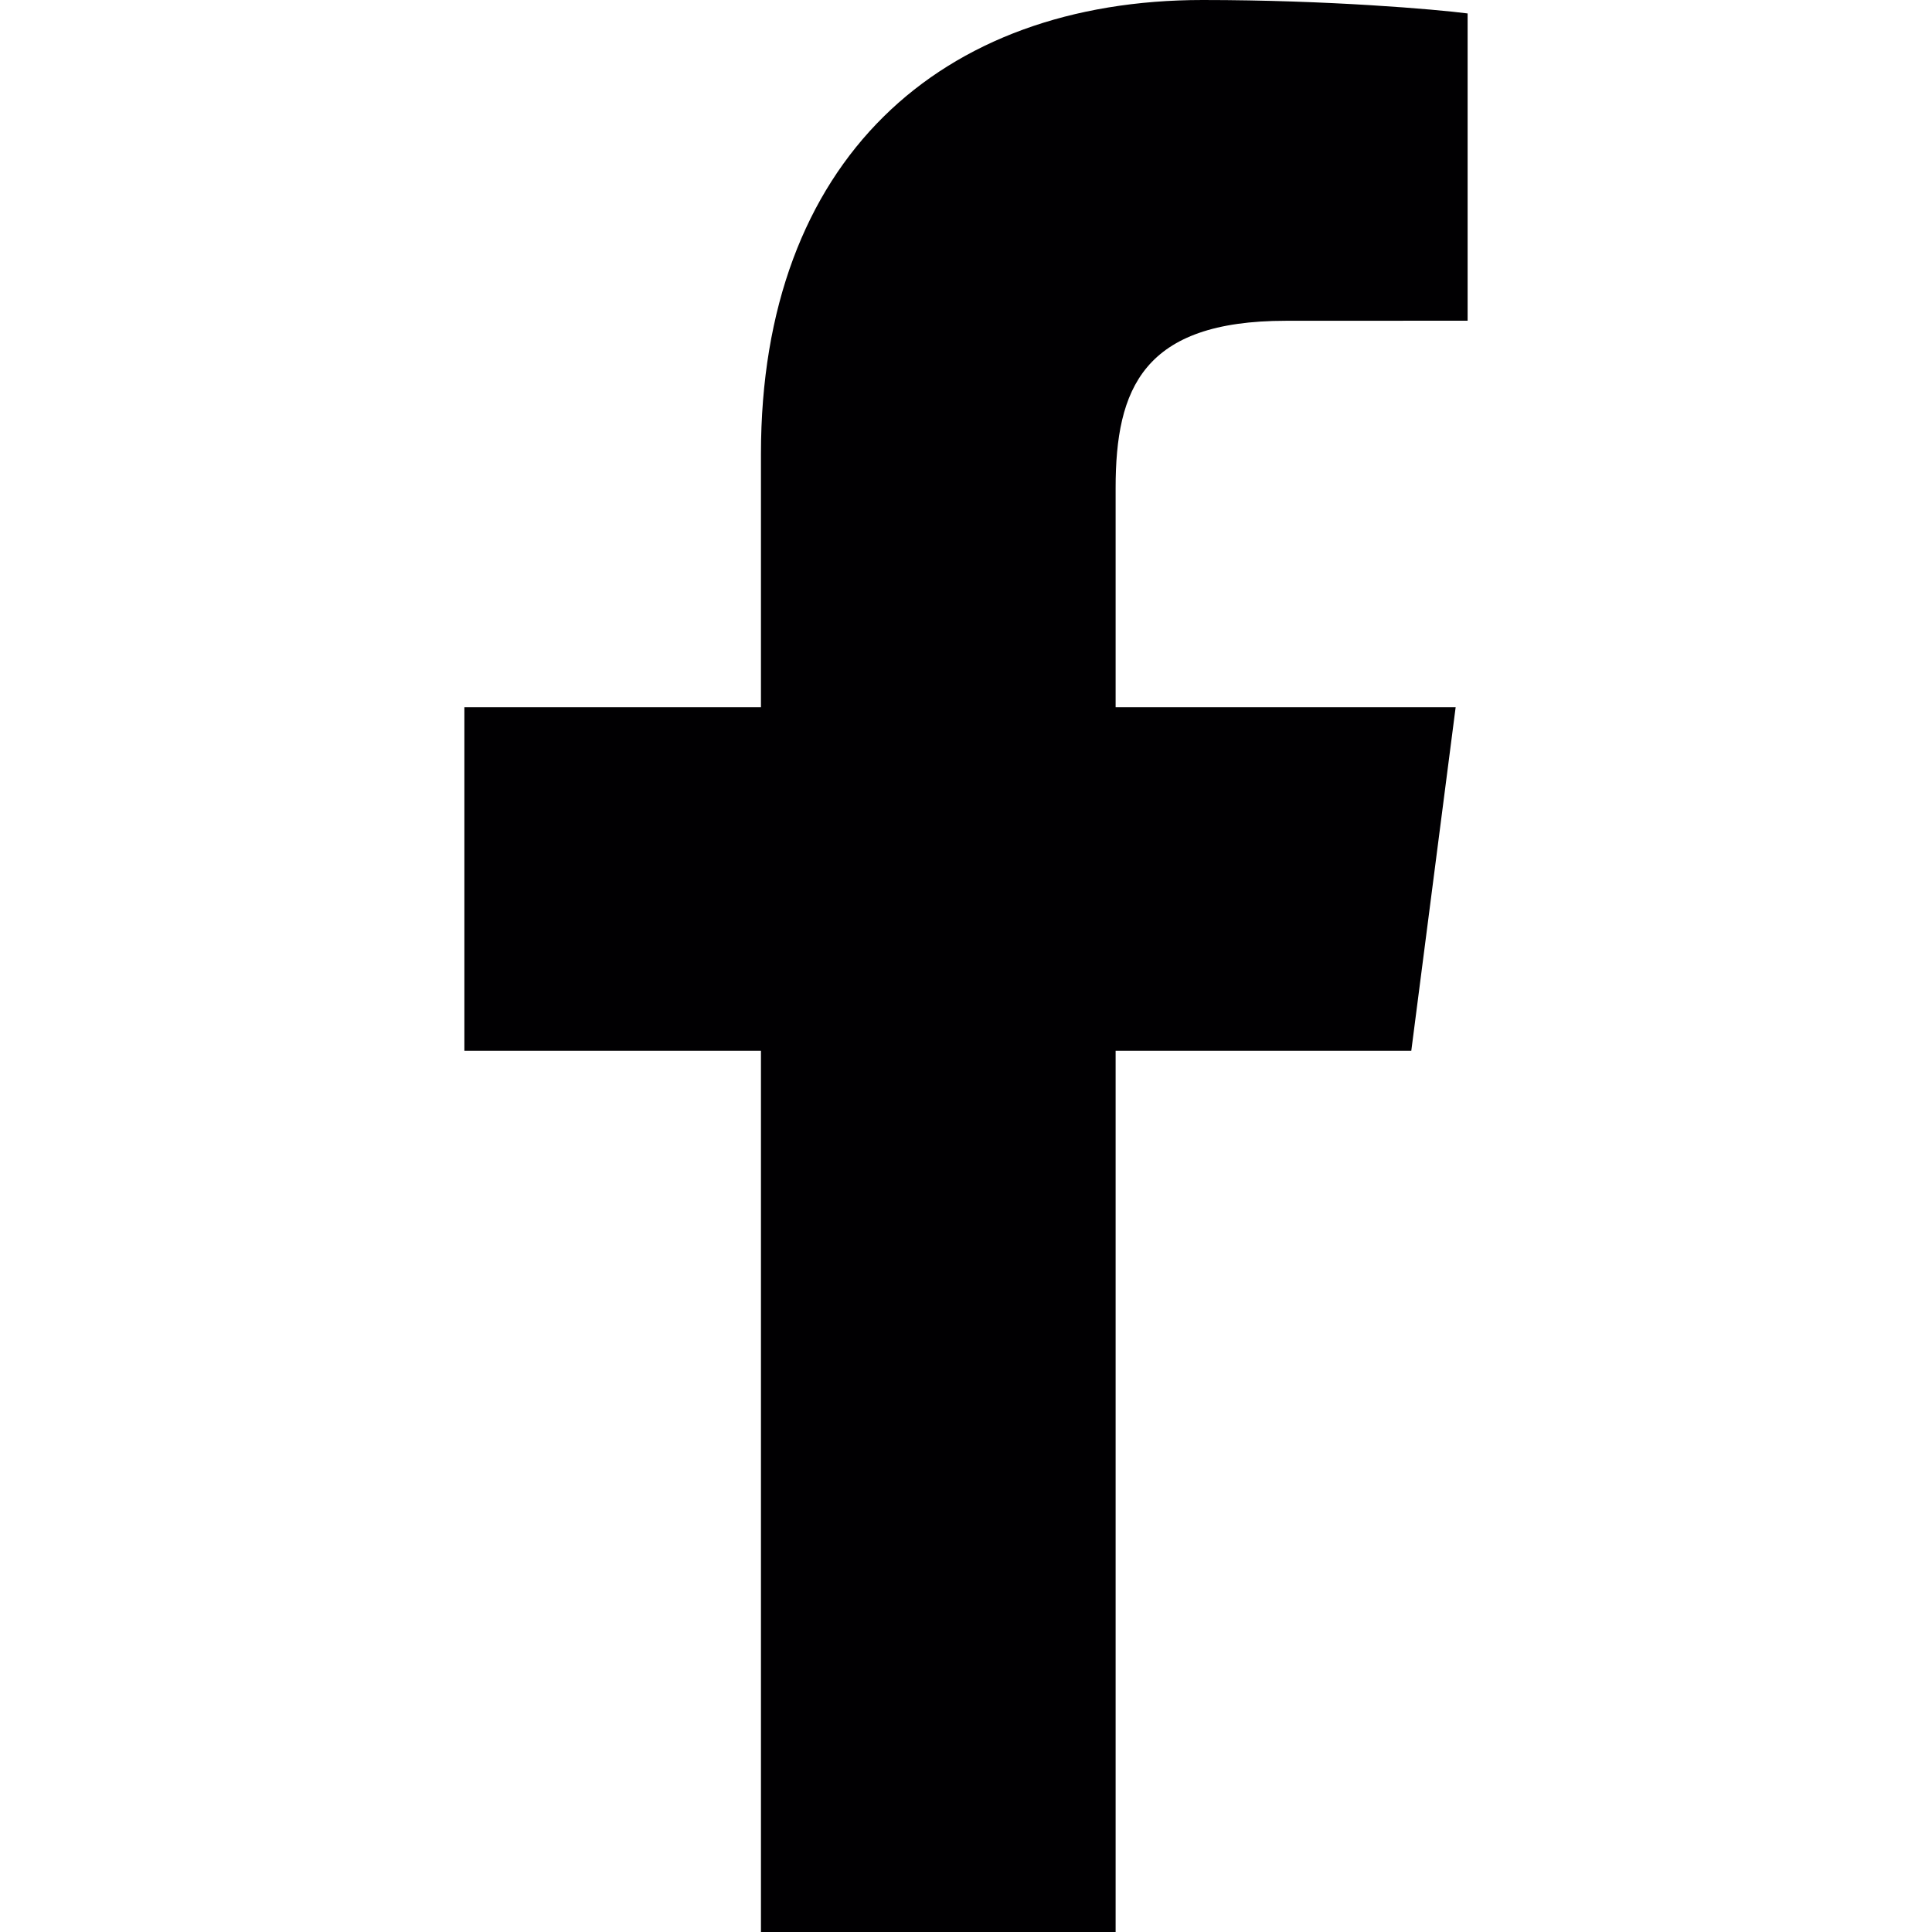
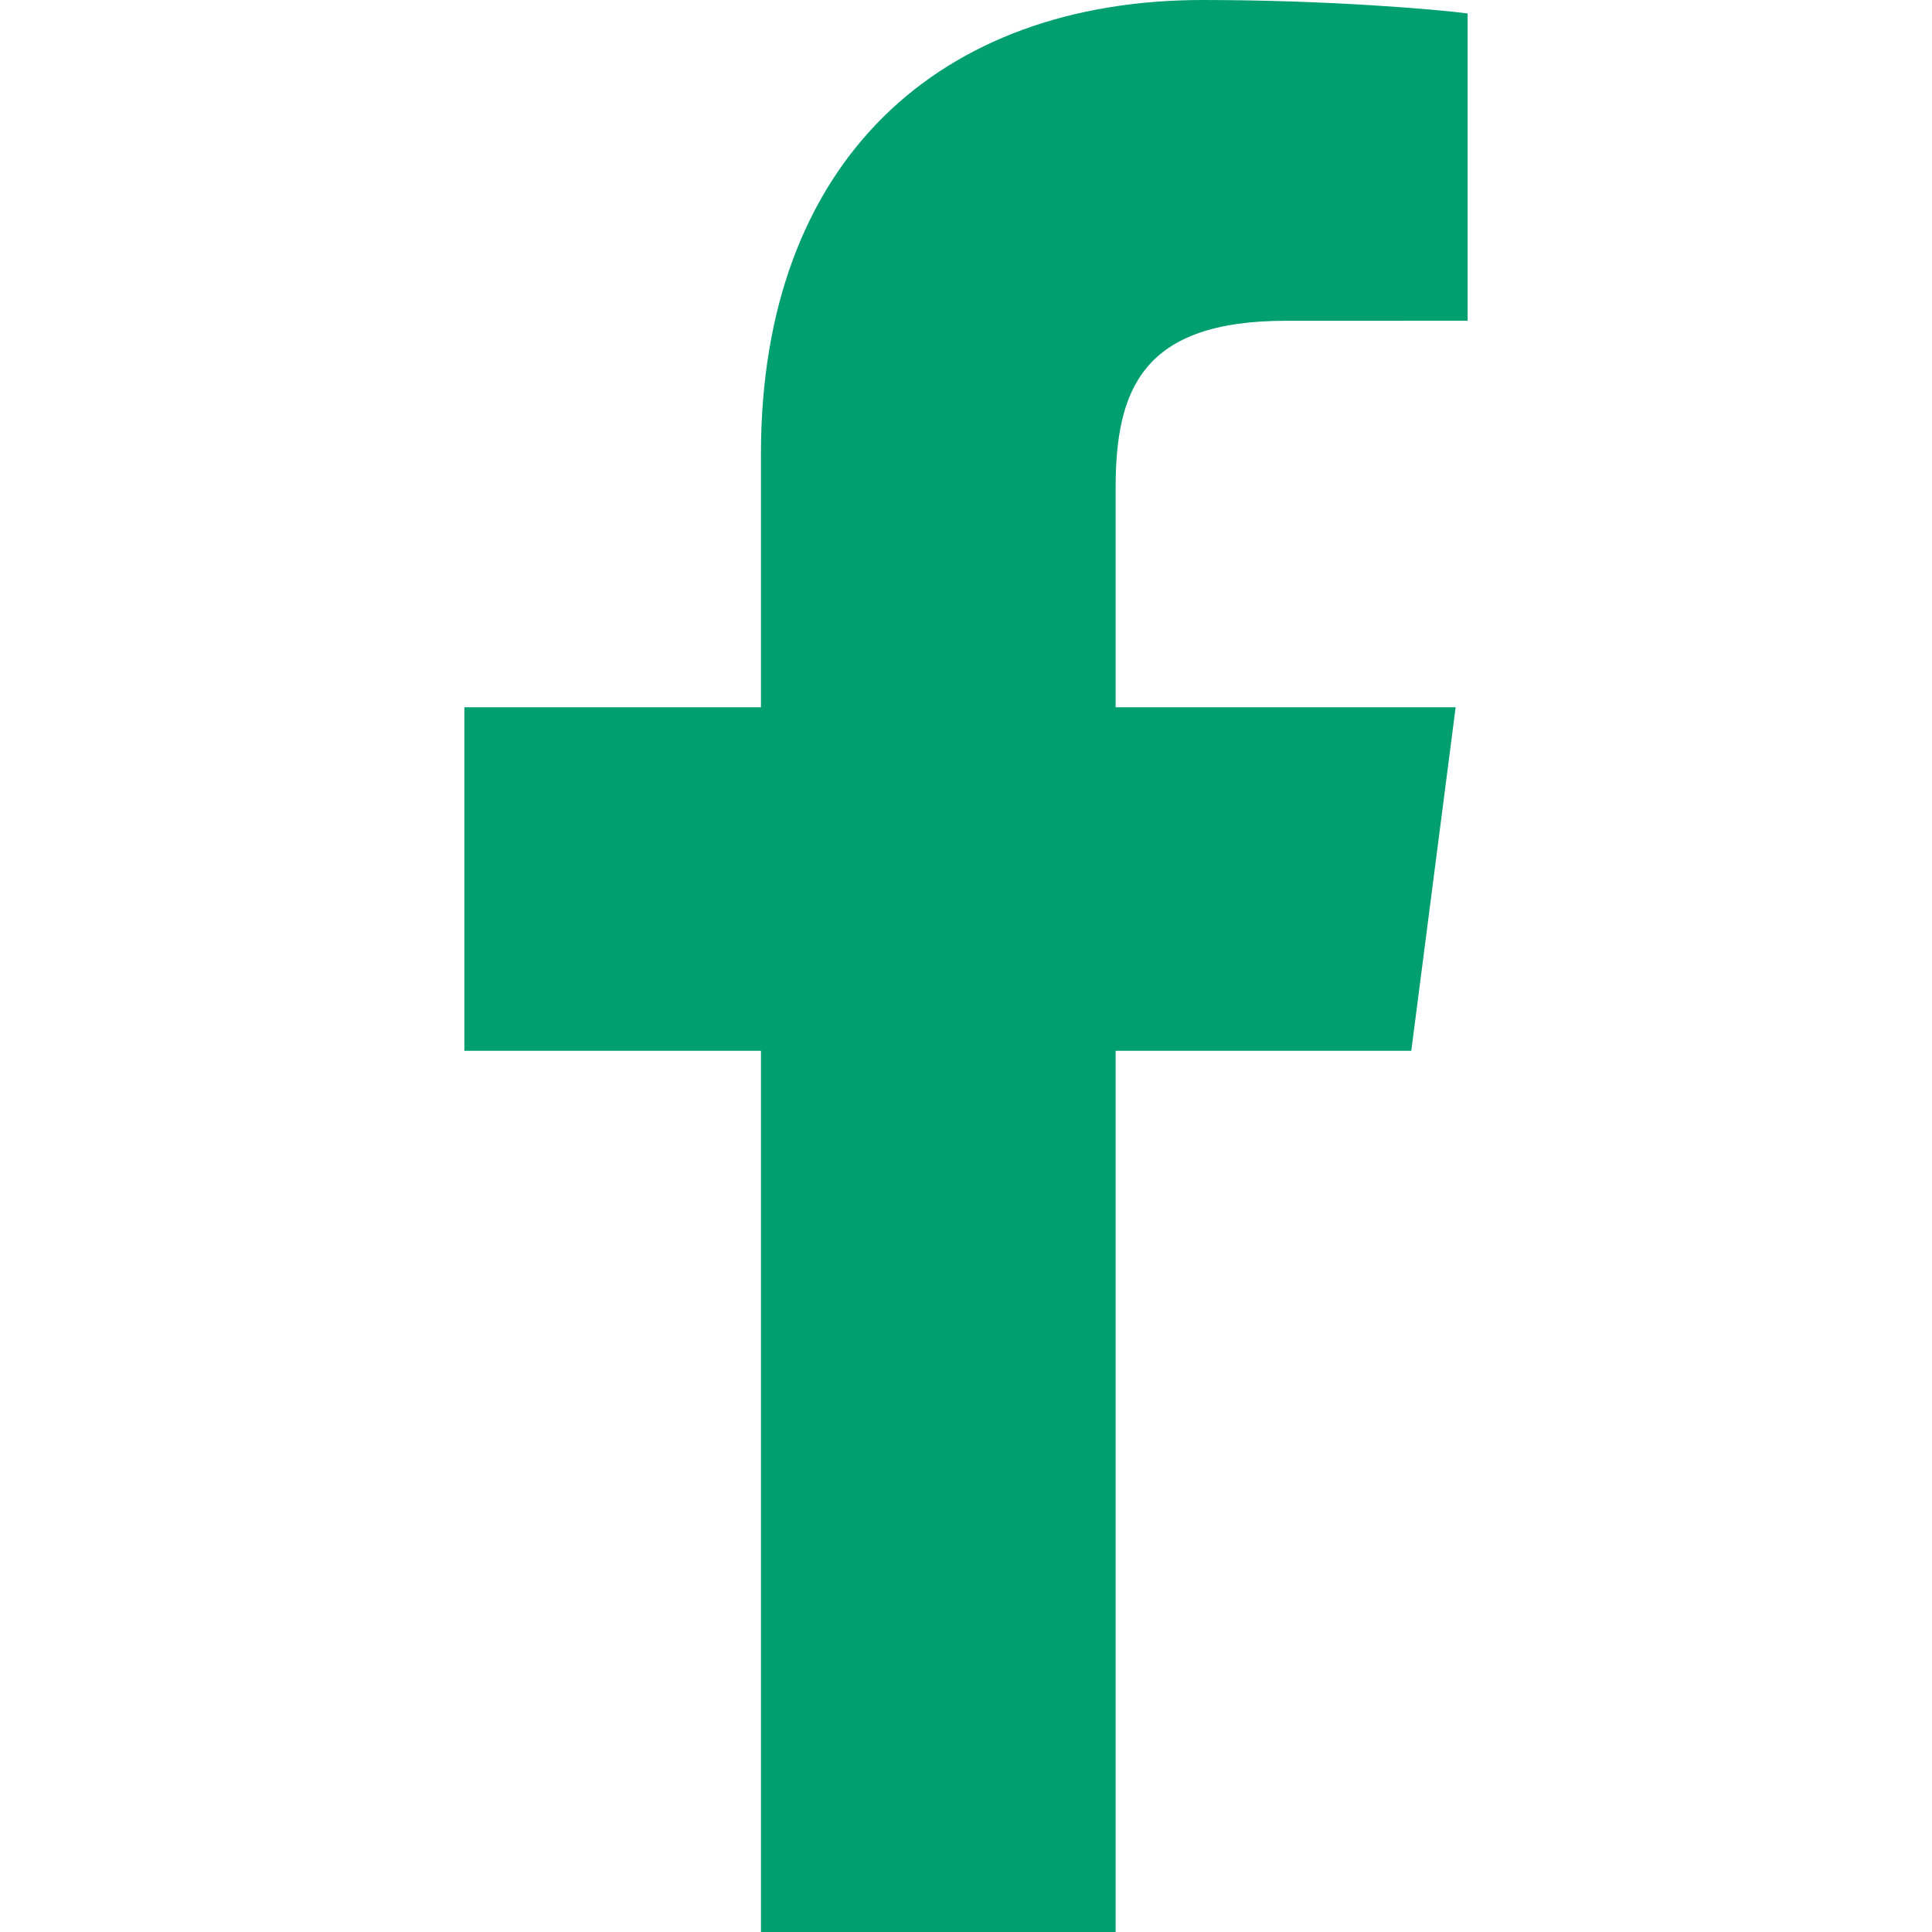
<svg xmlns="http://www.w3.org/2000/svg" version="1.1" width="20" height="20" x="0" y="0" viewBox="0 0 155.139 155.139" style="enable-background:new 0 0 512 512" xml:space="preserve">
  <g>
-     <path d="M89.584 155.139V84.378h23.742l3.562-27.585H89.584V39.184c0-7.984 2.208-13.425 13.67-13.425l14.595-.006V1.08C115.325.752 106.661 0 96.577 0 75.52 0 61.104 12.853 61.104 36.452v20.341H37.29v27.585h23.814v70.761h28.48z" style="" fill="#010002" data-original="#010002" />
+     <path d="M89.584 155.139V84.378h23.742l3.562-27.585H89.584V39.184c0-7.984 2.208-13.425 13.67-13.425l14.595-.006V1.08C115.325.752 106.661 0 96.577 0 75.52 0 61.104 12.853 61.104 36.452v20.341H37.29v27.585h23.814v70.761h28.48z" style="" fill="#009f6f" data-original="#010002" />
  </g>
</svg>
